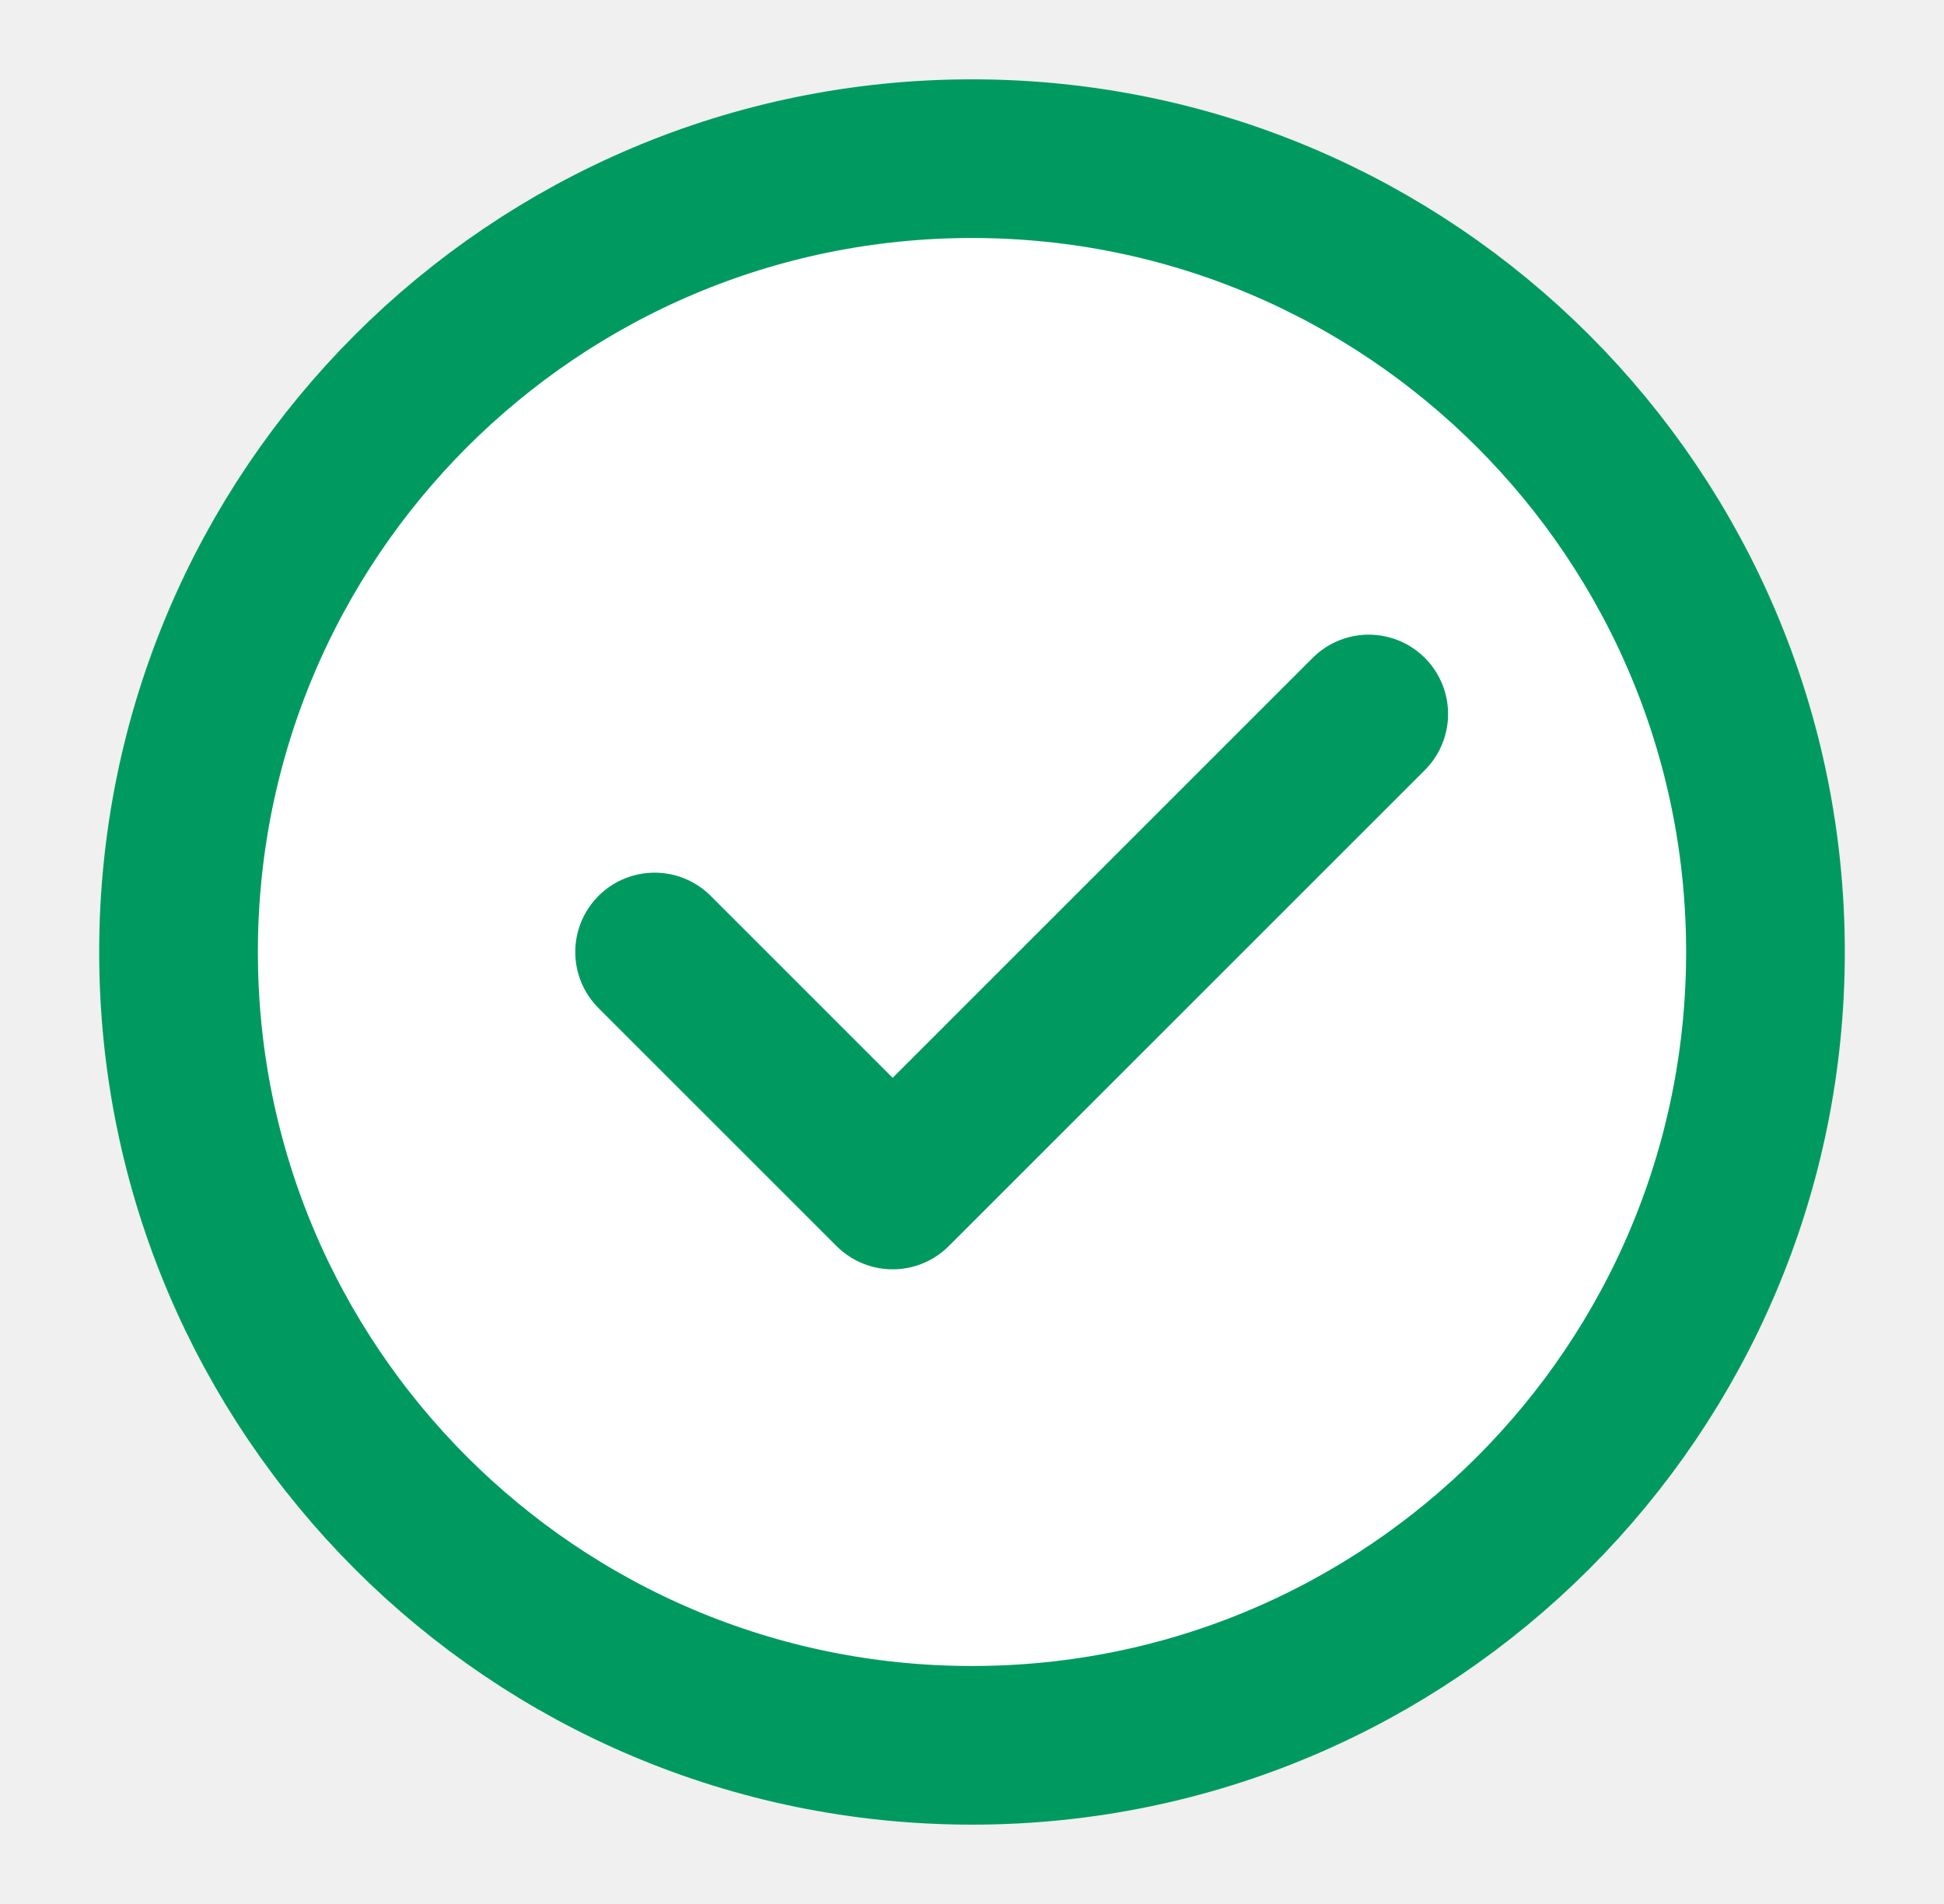
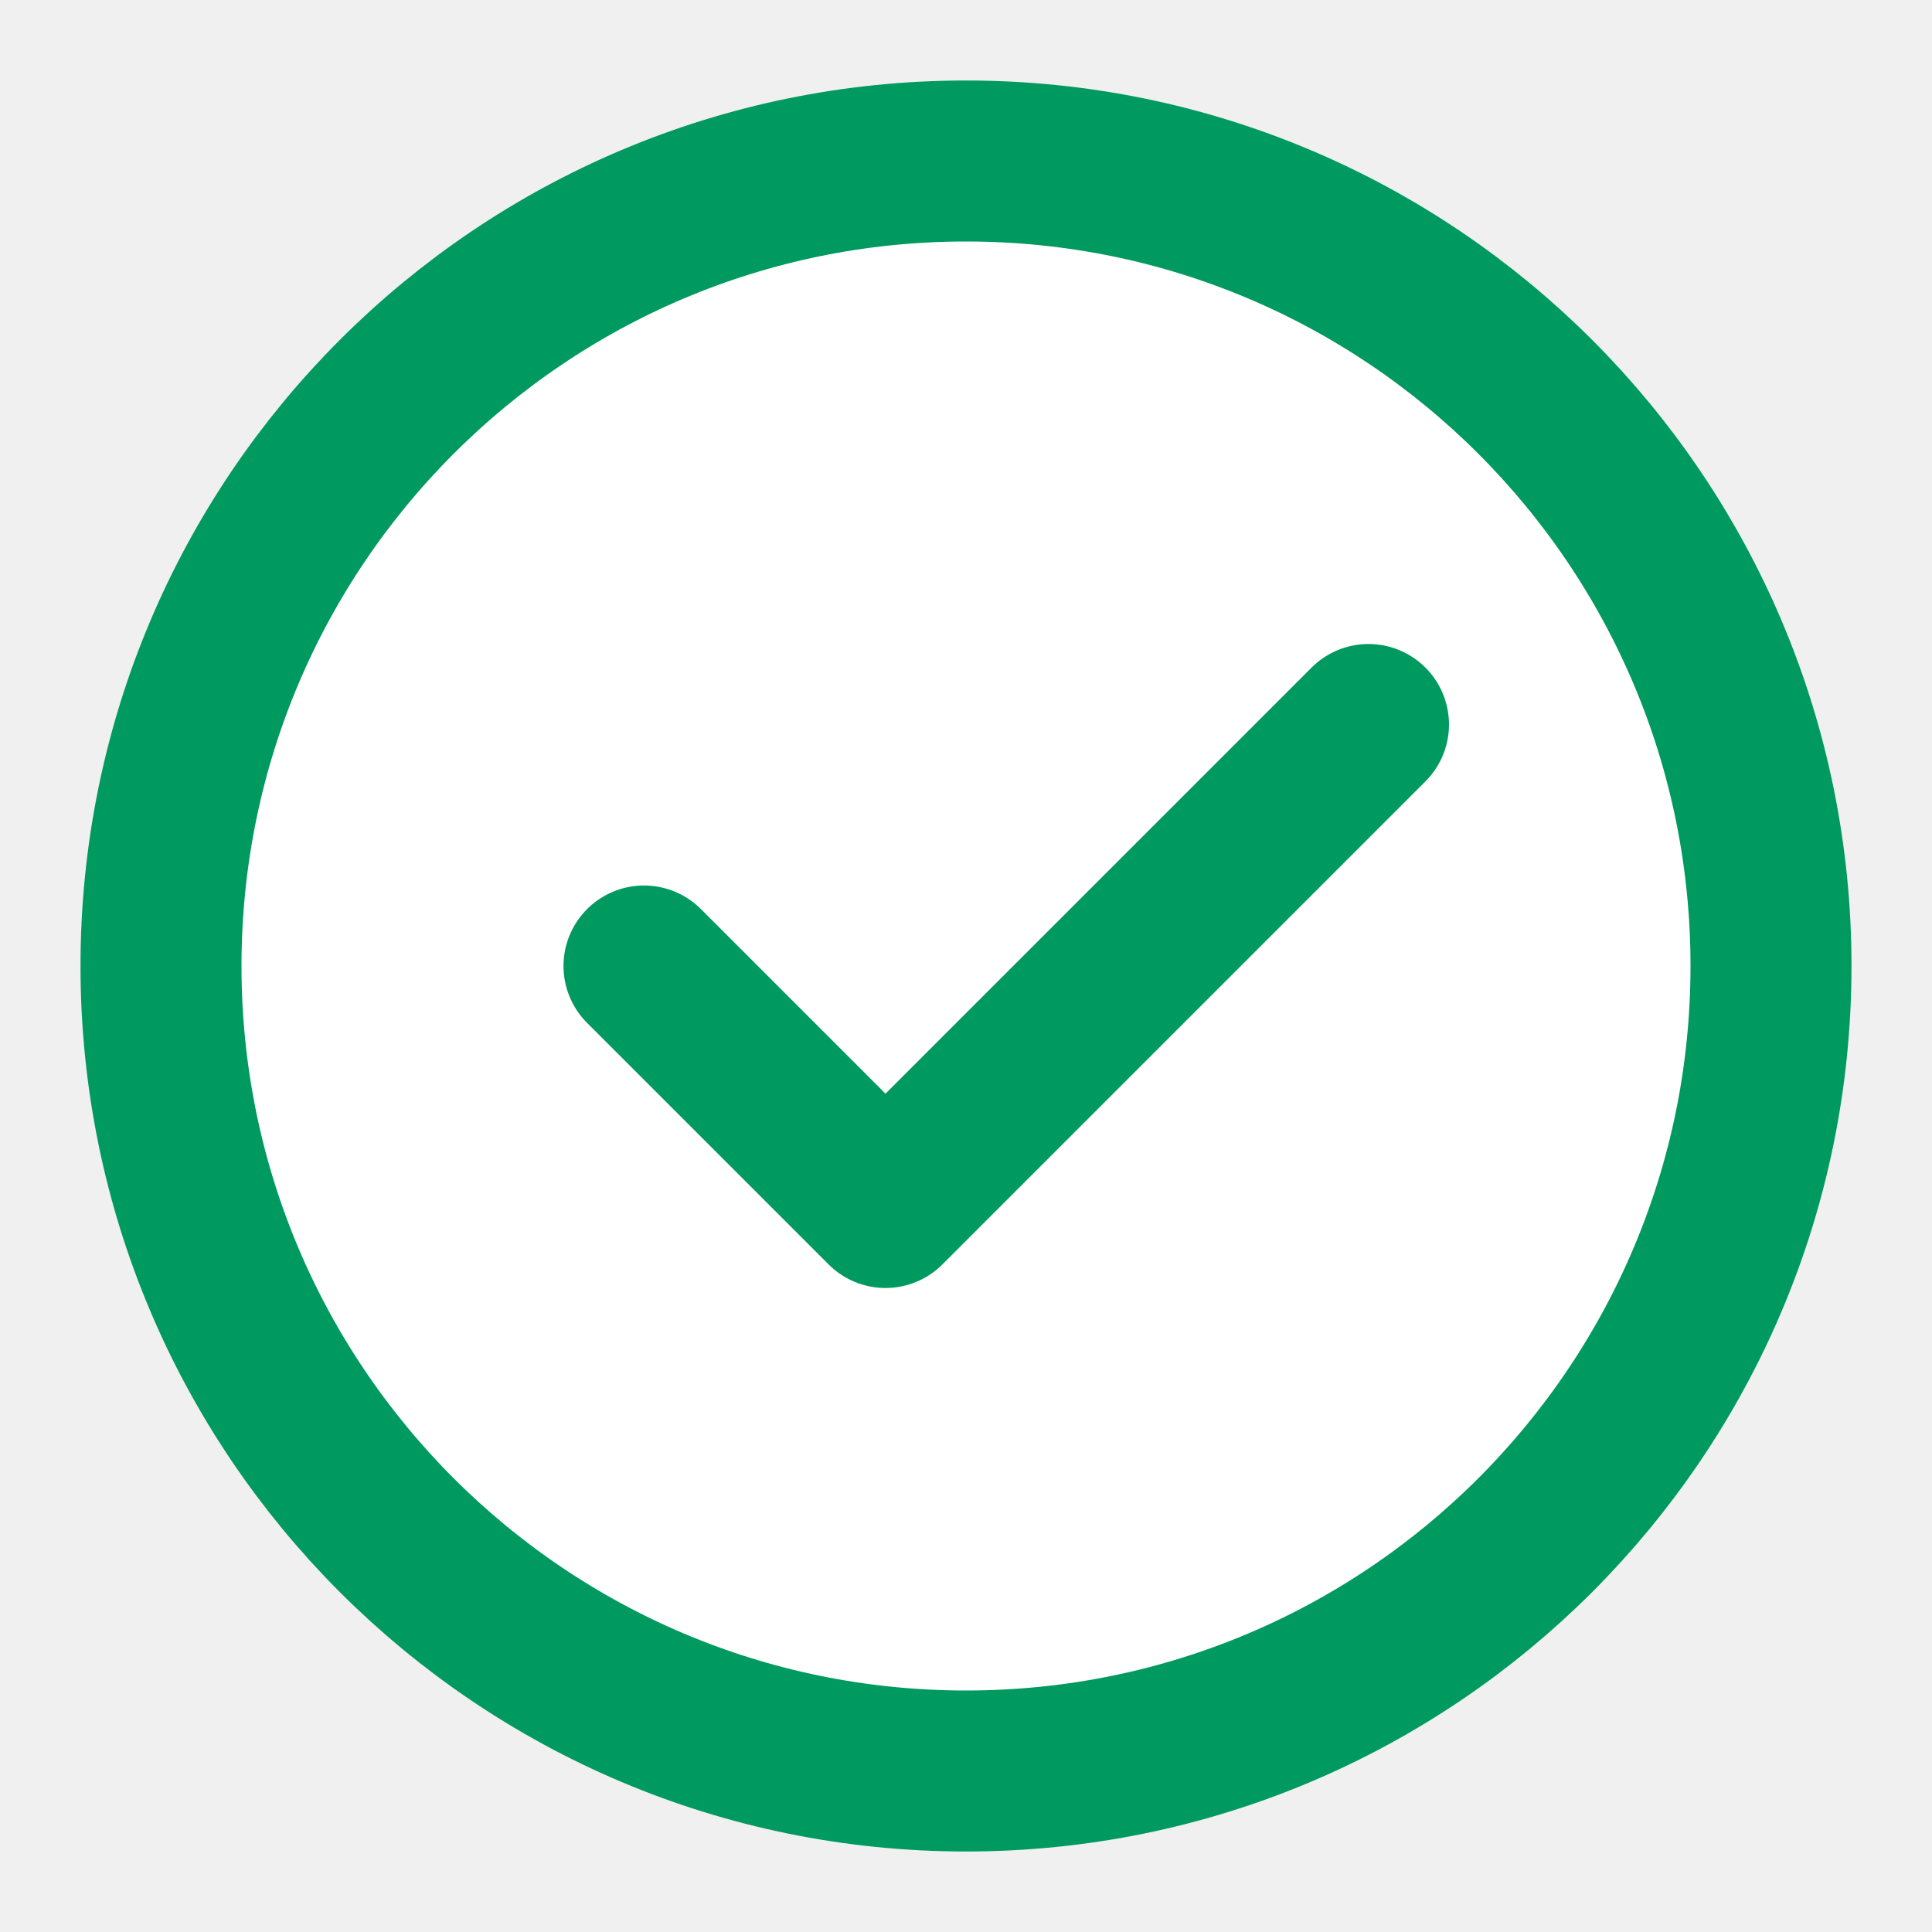
- <svg xmlns="http://www.w3.org/2000/svg" width="49" height="48" viewBox="0 0 49 48" fill="none">
-   <path d="M24.5 44C30.023 44 35.023 41.761 38.642 38.142C42.261 34.523 44.5 29.523 44.5 24C44.5 18.477 42.261 13.477 38.642 9.858C35.023 6.239 30.023 4 24.5 4C18.977 4 13.977 6.239 10.358 9.858C6.739 13.477 4.5 18.477 4.5 24C4.5 29.523 6.739 34.523 10.358 38.142C13.977 41.761 18.977 44 24.5 44Z" fill="white" stroke="#009A61" stroke-width="4" stroke-linejoin="round" />
-   <path d="M16.5 24L22.5 30L34.5 18" stroke="#009A61" stroke-width="4" stroke-linecap="round" stroke-linejoin="round" />
+ <svg xmlns="http://www.w3.org/2000/svg" width="48" height="48" viewBox="0 0 48 48" fill="none">
+   <path d="M24 44C29.523 44 34.523 41.761 38.142 38.142C41.761 34.523 44 29.523 44 24C44 18.477 41.761 13.477 38.142 9.858C34.523 6.239 29.523 4 24 4C18.477 4 13.477 6.239 9.858 9.858C6.239 13.477 4 18.477 4 24C4 29.523 6.239 34.523 9.858 38.142C13.477 41.761 18.477 44 24 44Z" fill="white" stroke="#009A61" stroke-width="4" stroke-linejoin="round" />
+   <path d="M16 24L22 30L34 18" stroke="#009A61" stroke-width="4" stroke-linecap="round" stroke-linejoin="round" />
</svg>
